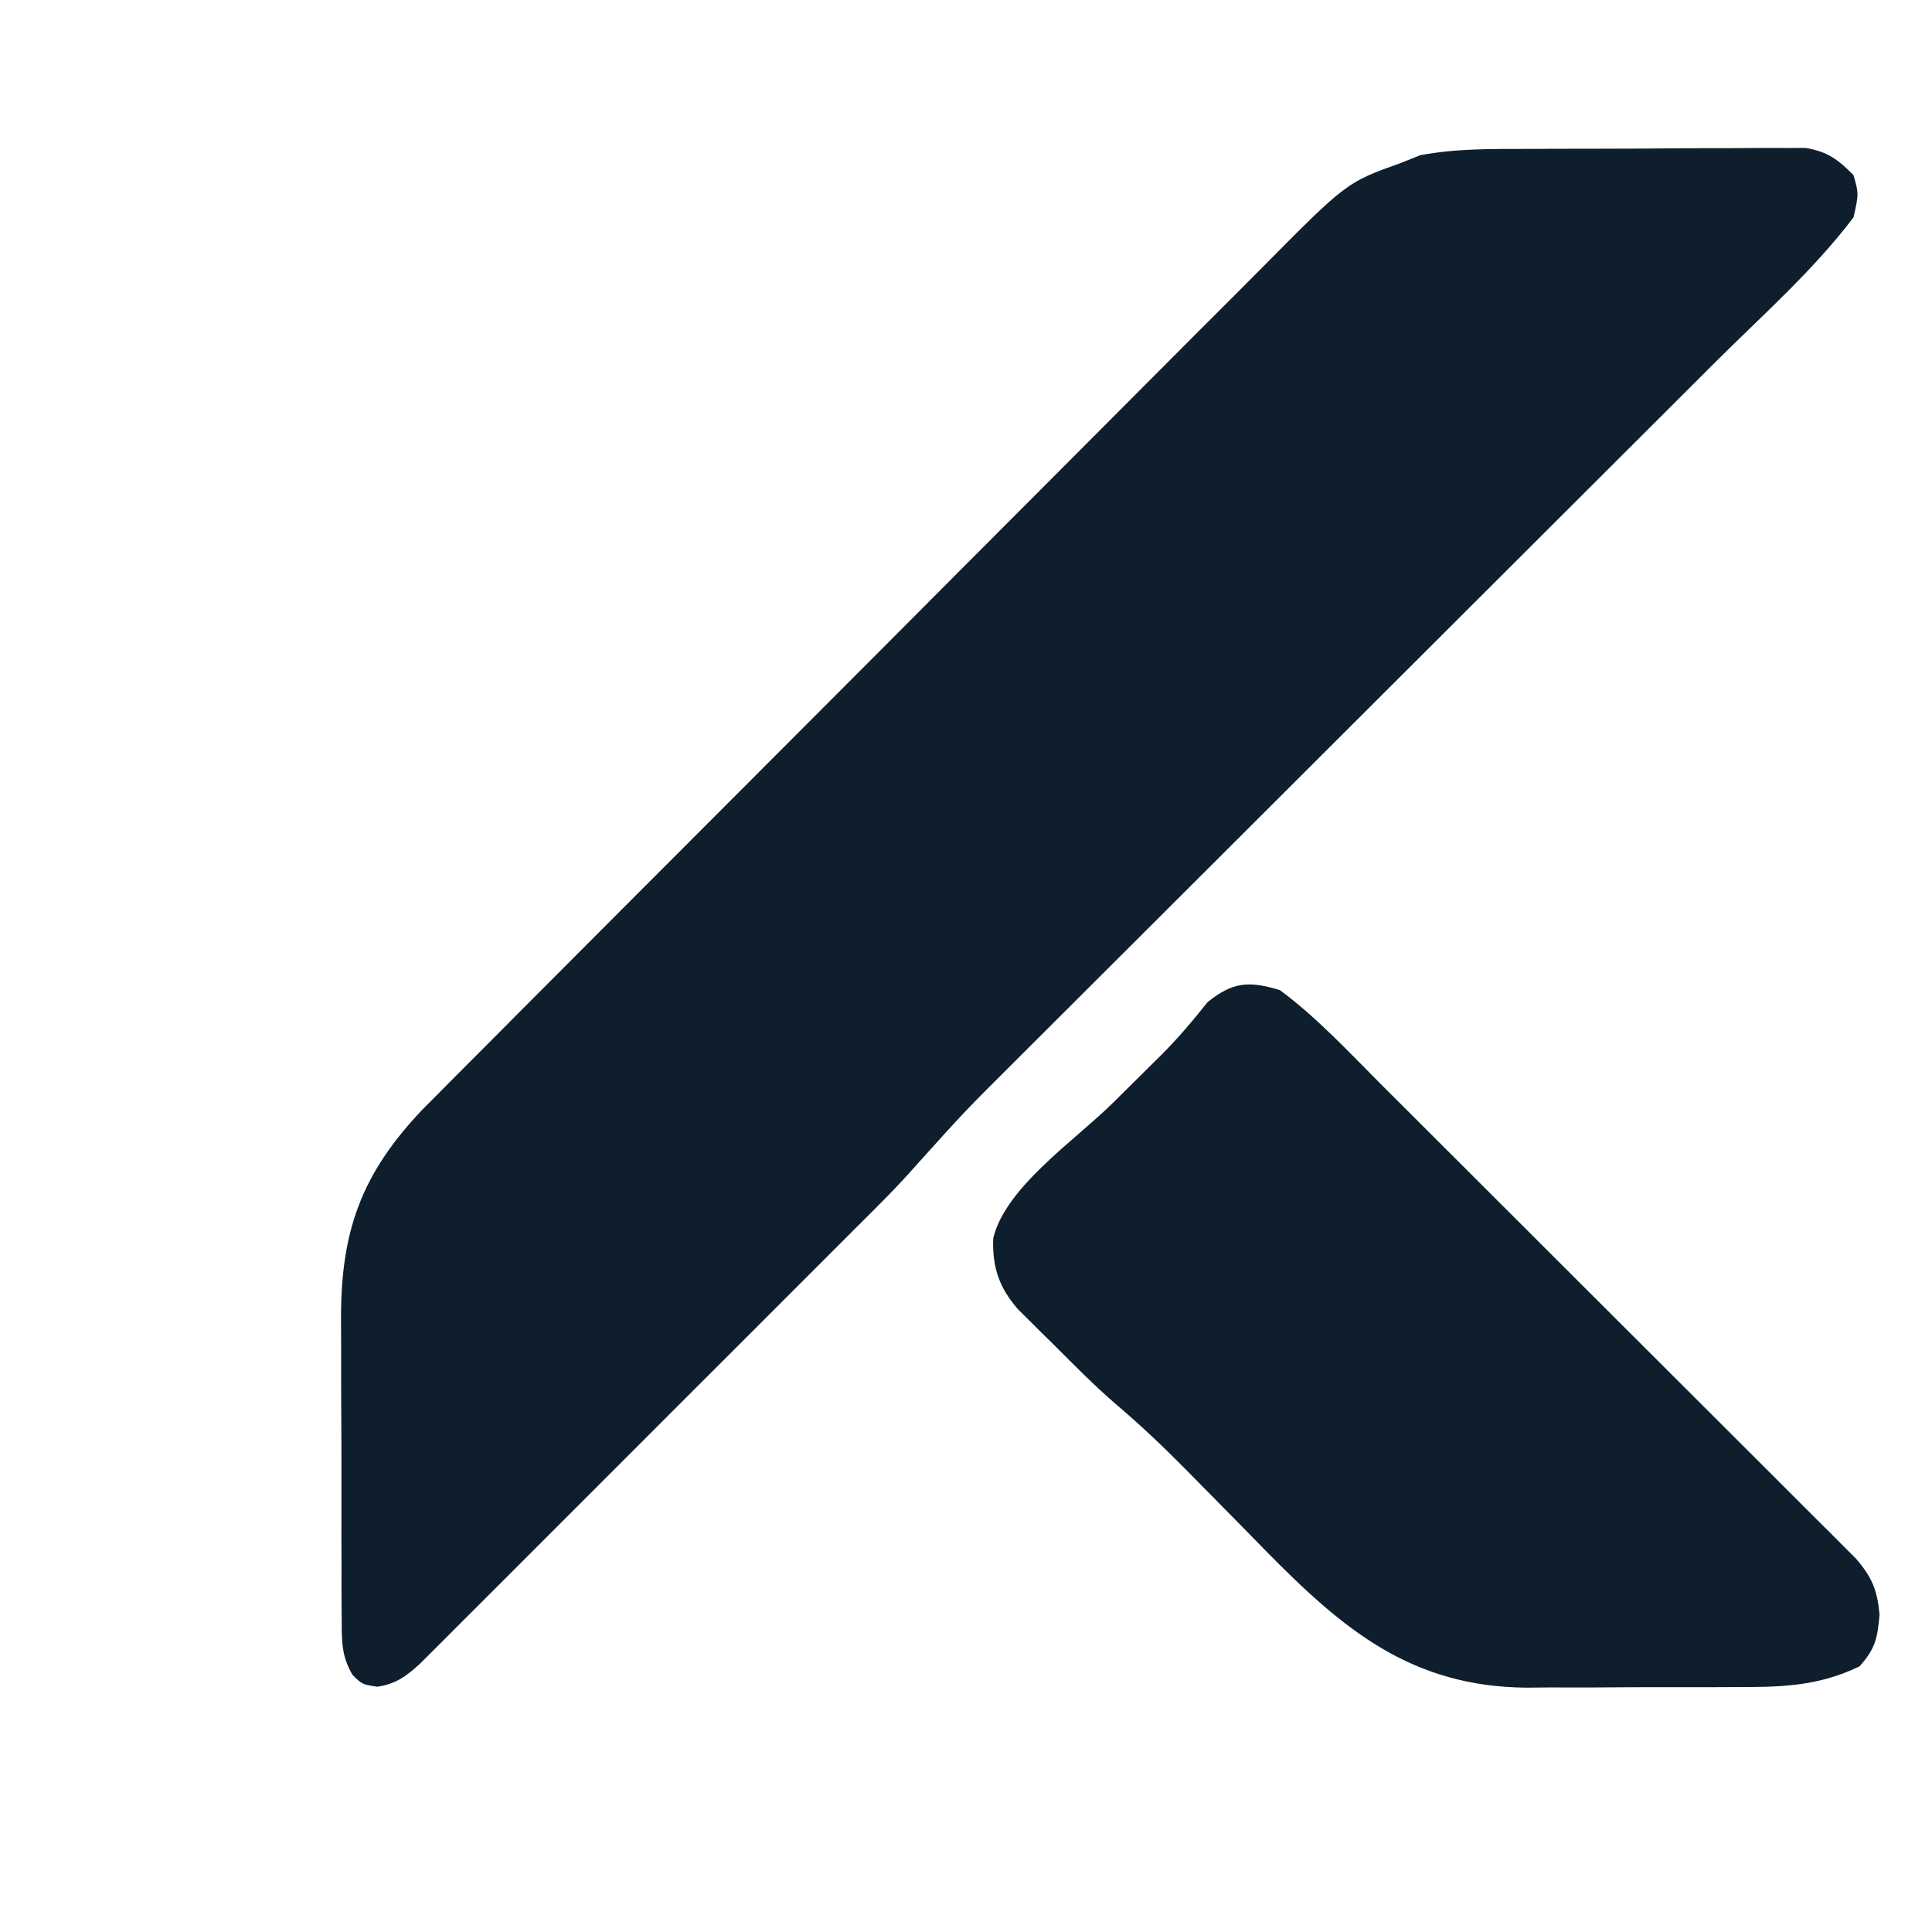
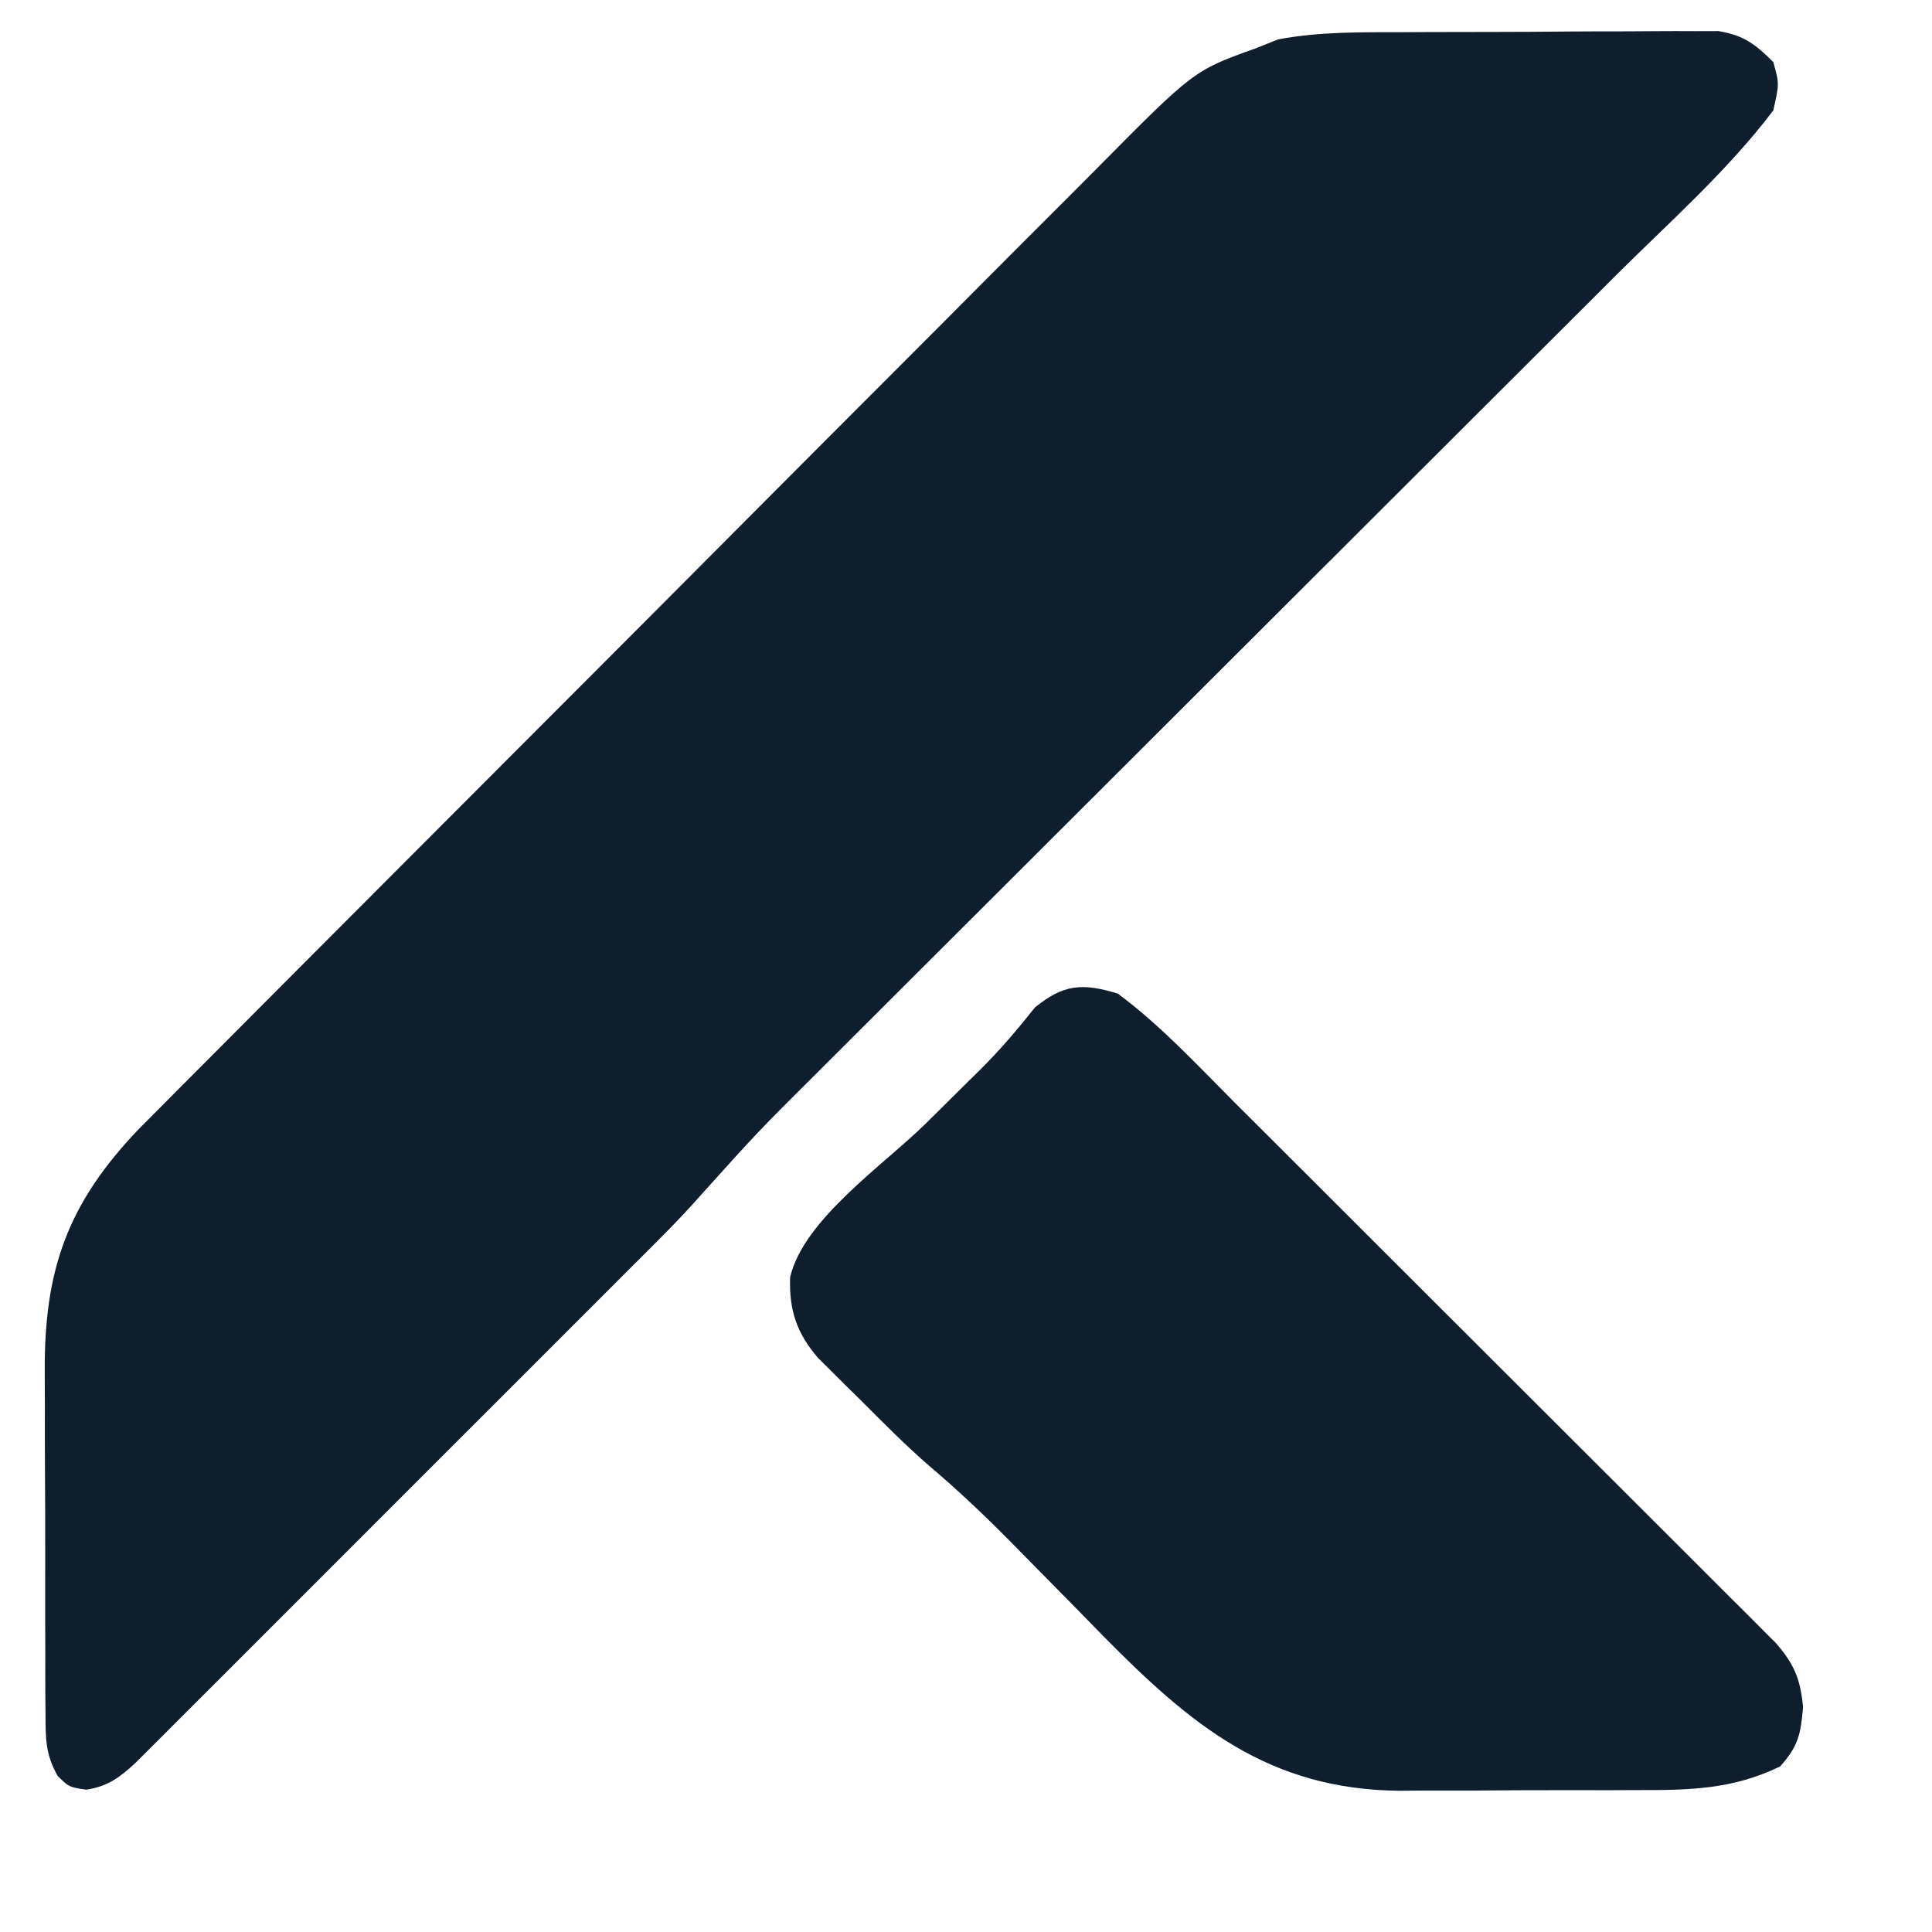
- <svg xmlns="http://www.w3.org/2000/svg" version="1.1" width="32" height="32" viewBox="150 280 300 320">
+ <svg xmlns="http://www.w3.org/2000/svg" version="1.1" width="32" height="32" viewBox="190 300 280 280">
  <path d="M0 0 C1.39 -0.006 2.781 -0.013 4.171 -0.02 C7.075 -0.032 9.978 -0.036 12.881 -0.035 C16.594 -0.034 20.307 -0.062 24.02 -0.096 C26.888 -0.118 29.754 -0.123 32.622 -0.121 C33.991 -0.124 35.36 -0.133 36.729 -0.148 C38.643 -0.168 40.557 -0.159 42.471 -0.15 C43.558 -0.153 44.645 -0.156 45.765 -0.159 C49.436 0.458 51.1 1.724 53.711 4.336 C54.586 7.461 54.586 7.461 53.711 11.336 C47.134 20.047 38.578 27.598 30.857 35.288 C29.478 36.665 28.098 38.043 26.72 39.421 C23.768 42.369 20.815 45.316 17.861 48.261 C13.184 52.924 8.512 57.591 3.84 62.258 C-6.075 72.162 -15.995 82.062 -25.914 91.961 C-36.632 102.657 -47.35 113.354 -58.063 124.056 C-62.703 128.691 -67.345 133.323 -71.989 137.954 C-74.881 140.838 -77.77 143.724 -80.659 146.611 C-81.994 147.944 -83.329 149.276 -84.666 150.607 C-93.429 159.331 -93.429 159.331 -101.699 168.518 C-104.819 172.085 -108.209 175.394 -111.563 178.74 C-112.359 179.537 -113.155 180.335 -113.976 181.157 C-116.583 183.769 -119.194 186.377 -121.805 188.984 C-123.626 190.806 -125.447 192.629 -127.268 194.451 C-131.073 198.257 -134.879 202.061 -138.687 205.864 C-143.086 210.257 -147.481 214.655 -151.875 219.054 C-156.114 223.298 -160.355 227.539 -164.598 231.779 C-166.399 233.579 -168.2 235.381 -170 237.183 C-172.508 239.694 -175.02 242.202 -177.532 244.708 C-178.277 245.455 -179.022 246.202 -179.79 246.972 C-180.474 247.653 -181.158 248.334 -181.862 249.036 C-182.455 249.629 -183.048 250.221 -183.659 250.832 C-185.94 252.937 -187.686 254.246 -190.789 254.711 C-193.289 254.336 -193.289 254.336 -194.92 252.733 C-196.735 249.555 -196.677 247.269 -196.693 243.615 C-196.7 242.947 -196.707 242.28 -196.714 241.593 C-196.732 239.39 -196.728 237.187 -196.723 234.984 C-196.727 233.445 -196.733 231.905 -196.739 230.365 C-196.747 227.135 -196.745 223.906 -196.735 220.676 C-196.724 216.561 -196.744 212.446 -196.773 208.331 C-196.791 205.148 -196.791 201.965 -196.785 198.782 C-196.785 197.266 -196.791 195.75 -196.804 194.235 C-196.909 179.333 -193.484 169.738 -183.158 158.945 C-182.027 157.799 -180.891 156.659 -179.75 155.523 C-179.119 154.887 -178.488 154.251 -177.838 153.595 C-175.743 151.485 -173.641 149.382 -171.538 147.279 C-170.026 145.759 -168.514 144.239 -167.003 142.718 C-162.911 138.604 -158.812 134.496 -154.711 130.39 C-152.147 127.822 -149.584 125.253 -147.021 122.683 C-138.074 113.712 -129.12 104.745 -120.163 95.784 C-111.823 87.441 -103.497 79.085 -95.177 70.723 C-88.022 63.534 -80.858 56.354 -73.686 49.181 C-69.407 44.902 -65.133 40.619 -60.868 36.325 C-56.857 32.288 -52.835 28.263 -48.803 24.247 C-47.329 22.775 -45.859 21.299 -44.394 19.817 C-30.274 5.553 -30.274 5.553 -21.289 2.336 C-20.223 1.91 -19.156 1.484 -18.057 1.044 C-12.068 -0.082 -6.077 0.007 0 0 Z " fill="#0E1E2D" transform="translate(393.2891,304.6641)" />
  <path d="M0 0 C6.209 4.602 11.596 10.447 17.046 15.901 C17.912 16.764 18.778 17.626 19.671 18.515 C22.021 20.858 24.37 23.203 26.717 25.55 C28.186 27.018 29.655 28.485 31.125 29.953 C36.259 35.077 41.39 40.204 46.519 45.333 C51.292 50.108 56.072 54.877 60.854 59.643 C64.971 63.746 69.083 67.854 73.193 71.964 C75.643 74.415 78.095 76.864 80.551 79.309 C83.283 82.029 86.007 84.758 88.73 87.487 C89.542 88.294 90.355 89.101 91.192 89.932 C92.302 91.048 92.302 91.048 93.435 92.187 C94.079 92.831 94.723 93.474 95.386 94.137 C98.053 97.216 98.942 99.364 99.312 103.438 C98.967 107.377 98.621 109.051 96 112 C89.079 115.36 82.778 115.453 75.172 115.434 C73.334 115.441 73.334 115.441 71.459 115.449 C68.873 115.456 66.288 115.455 63.703 115.446 C59.776 115.438 55.852 115.466 51.926 115.498 C49.404 115.5 46.882 115.499 44.359 115.496 C42.62 115.513 42.62 115.513 40.845 115.53 C21.819 115.37 10.569 105.983 -2.152 93.062 C-3.477 91.709 -4.801 90.355 -6.125 89 C-8.749 86.33 -11.377 83.663 -14.008 81 C-14.633 80.366 -15.258 79.732 -15.902 79.079 C-19.547 75.404 -23.261 71.888 -27.215 68.544 C-30.765 65.473 -34.056 62.129 -37.375 58.812 C-38.085 58.114 -38.796 57.416 -39.527 56.697 C-40.207 56.02 -40.886 55.342 -41.586 54.645 C-42.195 54.04 -42.804 53.435 -43.431 52.812 C-46.522 49.242 -47.653 45.902 -47.49 41.11 C-45.542 32.72 -33.892 24.815 -27.812 18.812 C-25.67 16.697 -23.531 14.578 -21.395 12.457 C-20.912 11.983 -20.43 11.509 -19.933 11.02 C-17.058 8.166 -14.517 5.17 -12 2 C-7.833 -1.379 -5.112 -1.56 0 0 Z " fill="#0E1E2D" transform="translate(352,444)" />
</svg>
